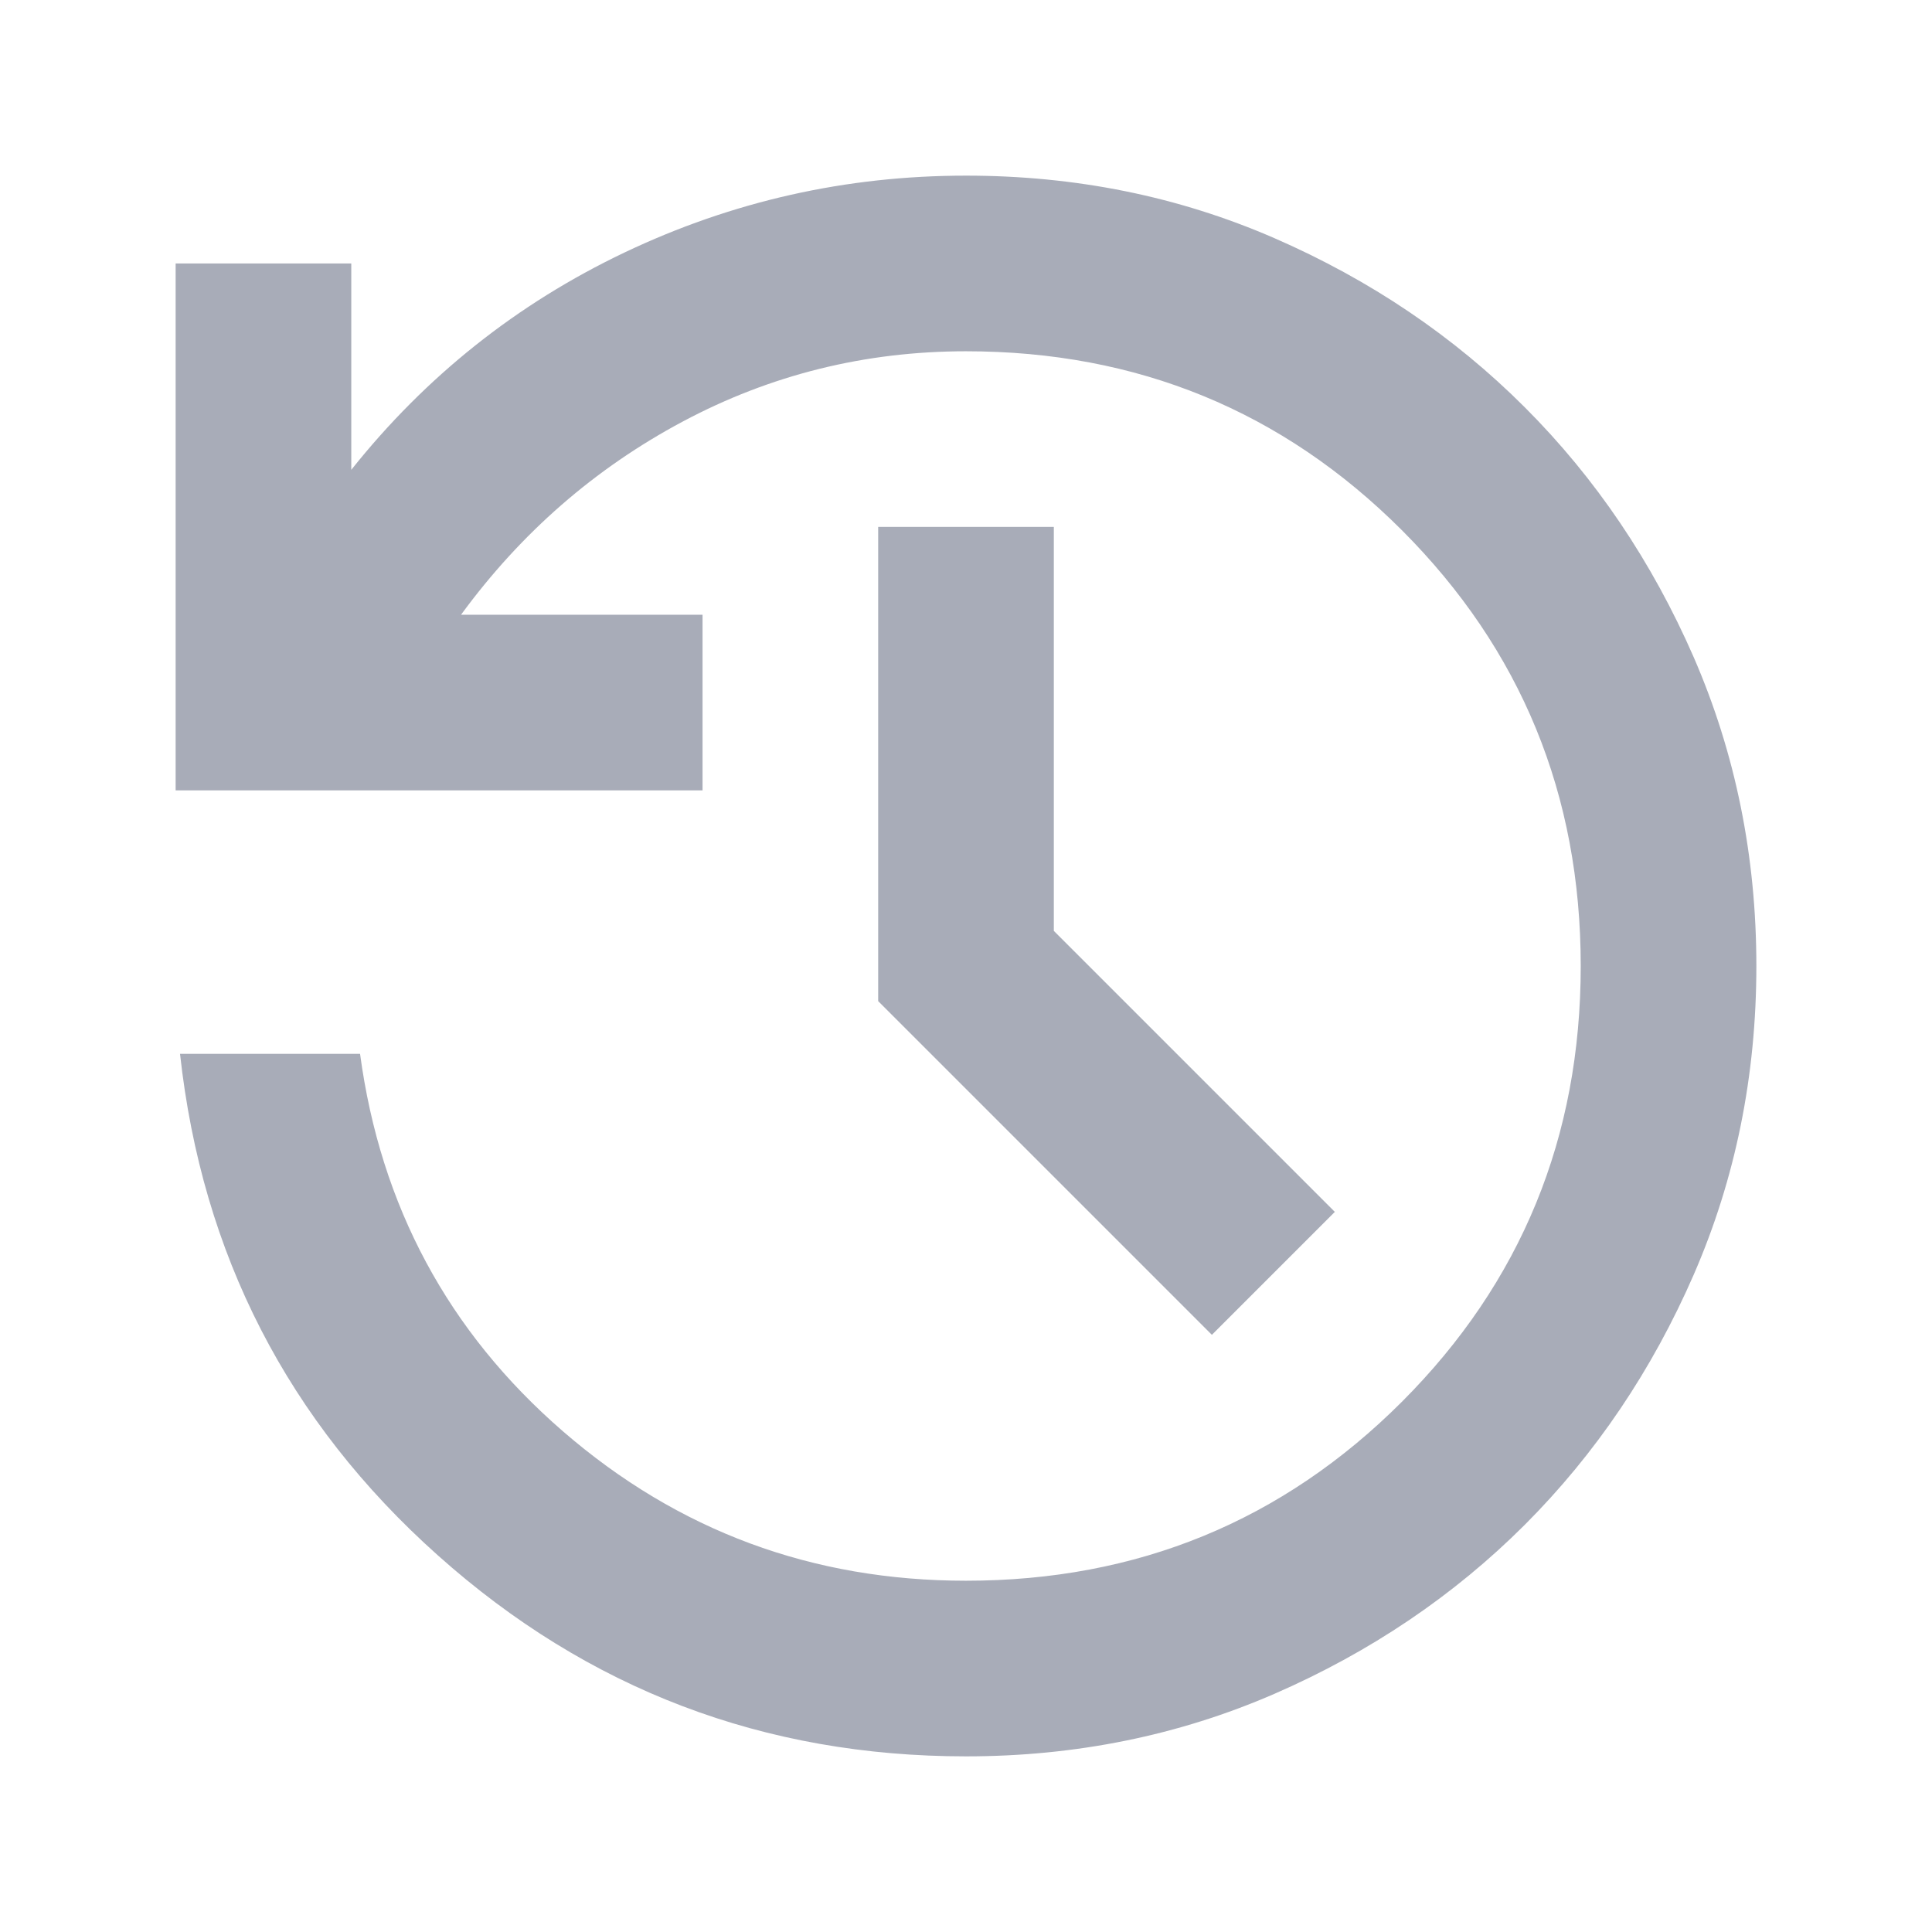
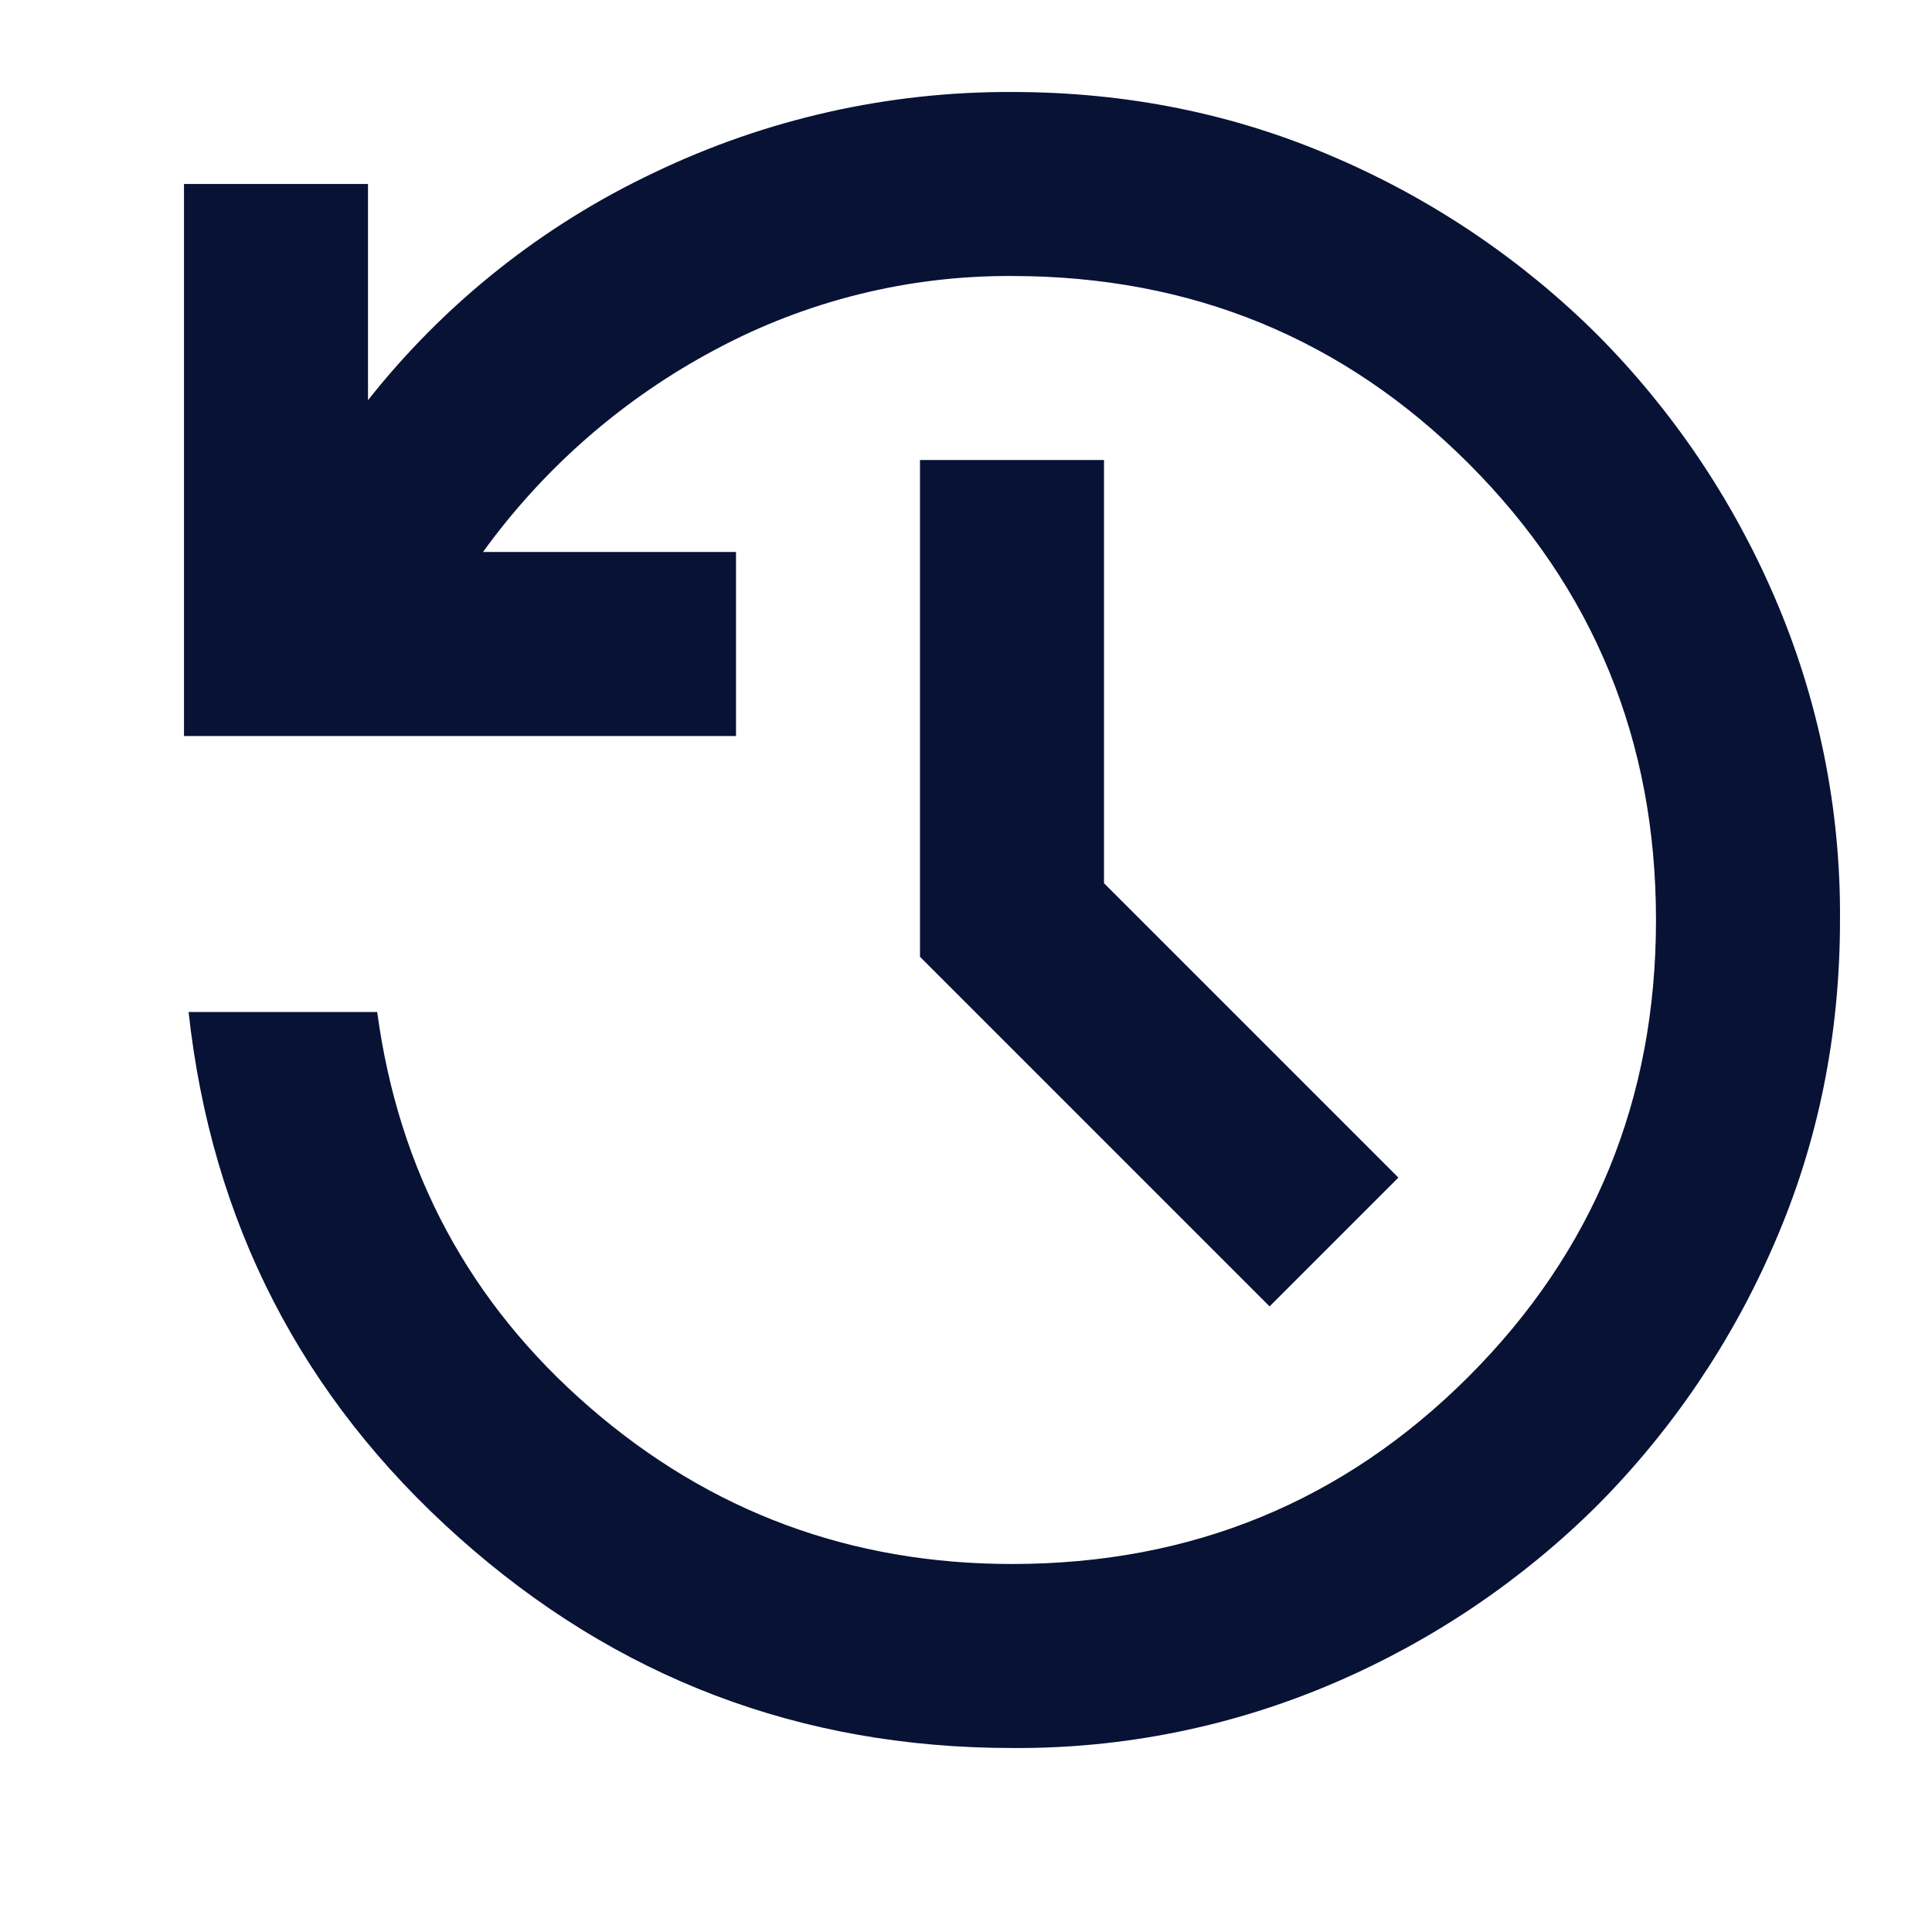
- <svg xmlns="http://www.w3.org/2000/svg" width="22" height="22" viewBox="0 0 22 22" fill="none">
-   <path d="M11 20C8.7 20 6.696 19.238 4.987 17.712C3.279 16.188 2.3 14.283 2.05 12H4.1C4.333 13.733 5.104 15.167 6.412 16.3C7.721 17.433 9.25 18 11 18C12.95 18 14.604 17.321 15.963 15.963C17.321 14.604 18 12.95 18 11C18 9.05 17.321 7.396 15.963 6.037C14.604 4.679 12.95 4 11 4C9.85 4 8.775 4.267 7.775 4.8C6.775 5.333 5.933 6.067 5.25 7H8V9H2V3H4V5.35C4.85 4.283 5.888 3.458 7.112 2.875C8.338 2.292 9.633 2 11 2C12.25 2 13.421 2.237 14.512 2.712C15.604 3.188 16.554 3.829 17.363 4.638C18.171 5.446 18.812 6.396 19.288 7.487C19.762 8.579 20 9.75 20 11C20 12.25 19.762 13.421 19.288 14.512C18.812 15.604 18.171 16.554 17.363 17.363C16.554 18.171 15.604 18.812 14.512 19.288C13.421 19.762 12.25 20 11 20ZM13.8 15.2L10 11.4V6H12V10.6L15.2 13.8L13.8 15.2Z" fill="#071235" fill-opacity="0.35" />
+ <svg xmlns="http://www.w3.org/2000/svg" width="21" height="21" fill="none">
+   <path fill="#071235" d="M11 19q-3.45 0-6.012-2.288Q2.424 14.426 2.05 11H4.1q.35 2.6 2.313 4.3Q8.375 17 11 17q2.925 0 4.963-2.037Q18 12.925 18 10t-2.037-4.962T11 3a6.75 6.75 0 0 0-3.225.8A7.4 7.4 0 0 0 5.25 6H8v2H2V2h2v2.35a8.7 8.7 0 0 1 3.113-2.475A8.9 8.9 0 0 1 11 1q1.874 0 3.512.712a9.2 9.2 0 0 1 2.85 1.926 9.2 9.2 0 0 1 1.926 2.85A8.7 8.7 0 0 1 20 10q0 1.874-.712 3.512a9.2 9.2 0 0 1-1.925 2.85 9.2 9.2 0 0 1-2.85 1.926A8.7 8.7 0 0 1 11 19m2.8-4.8L10 10.4V5h2v4.6l3.2 3.2z" />
</svg>
